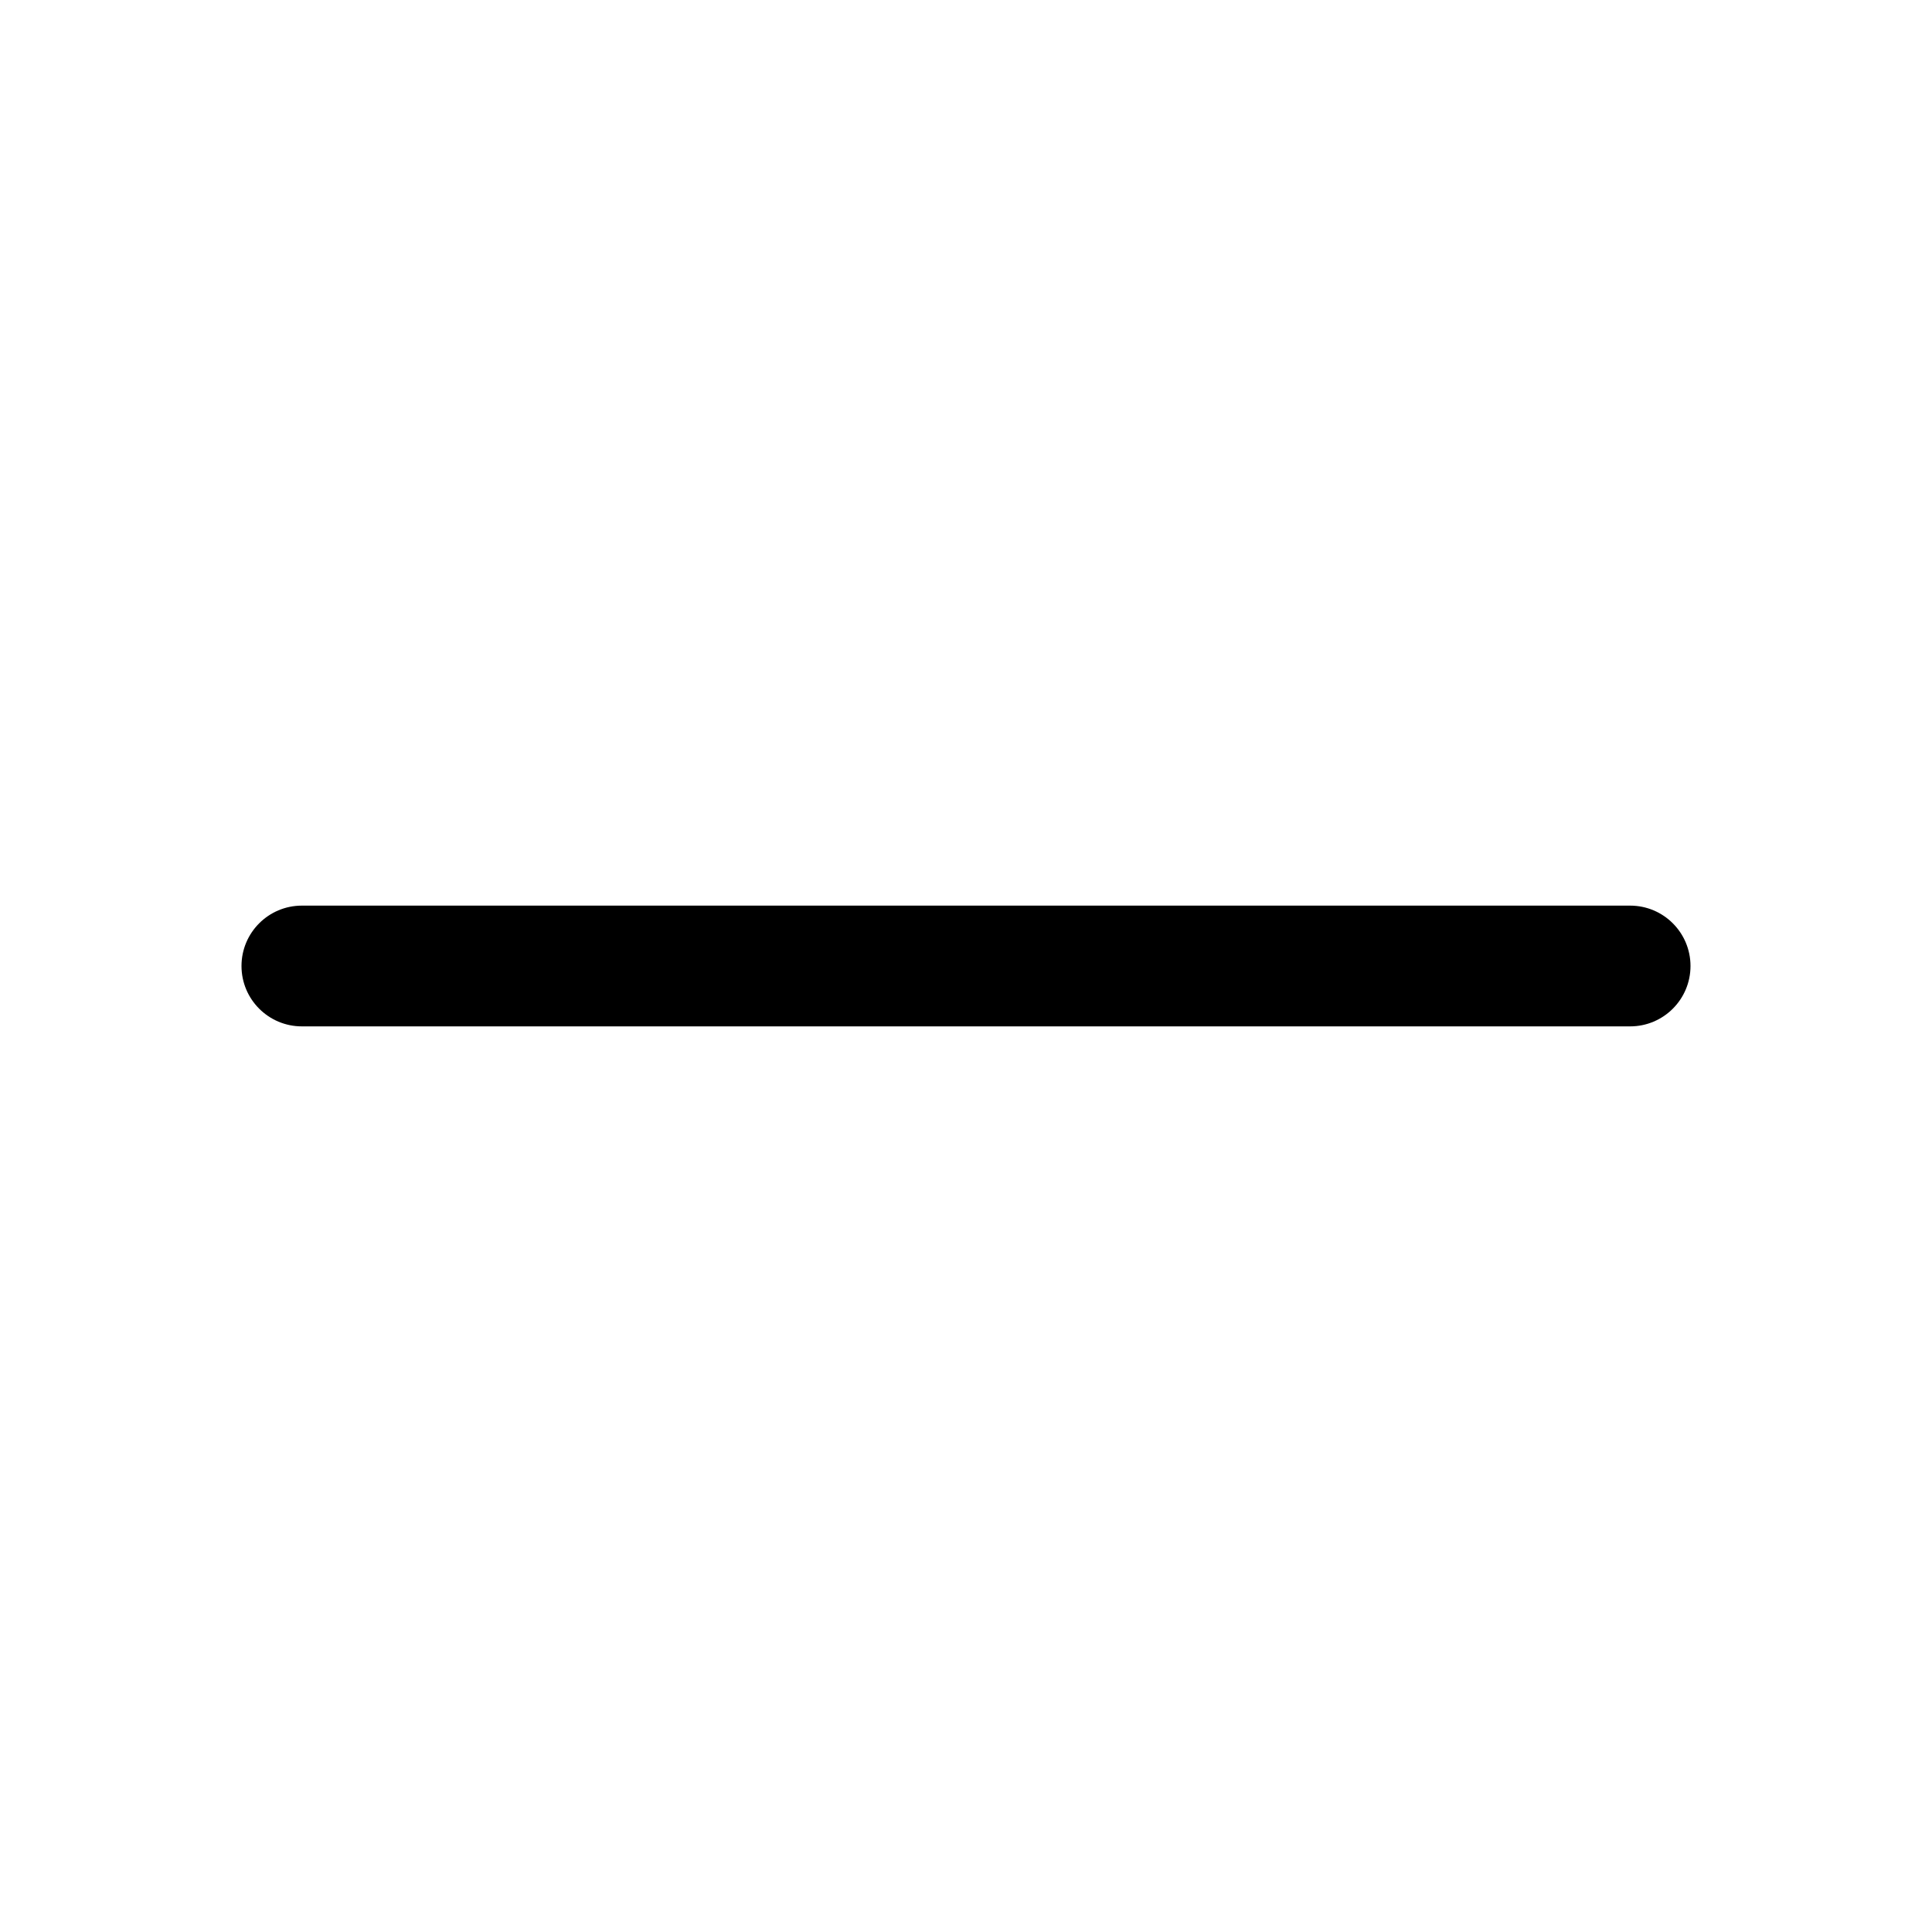
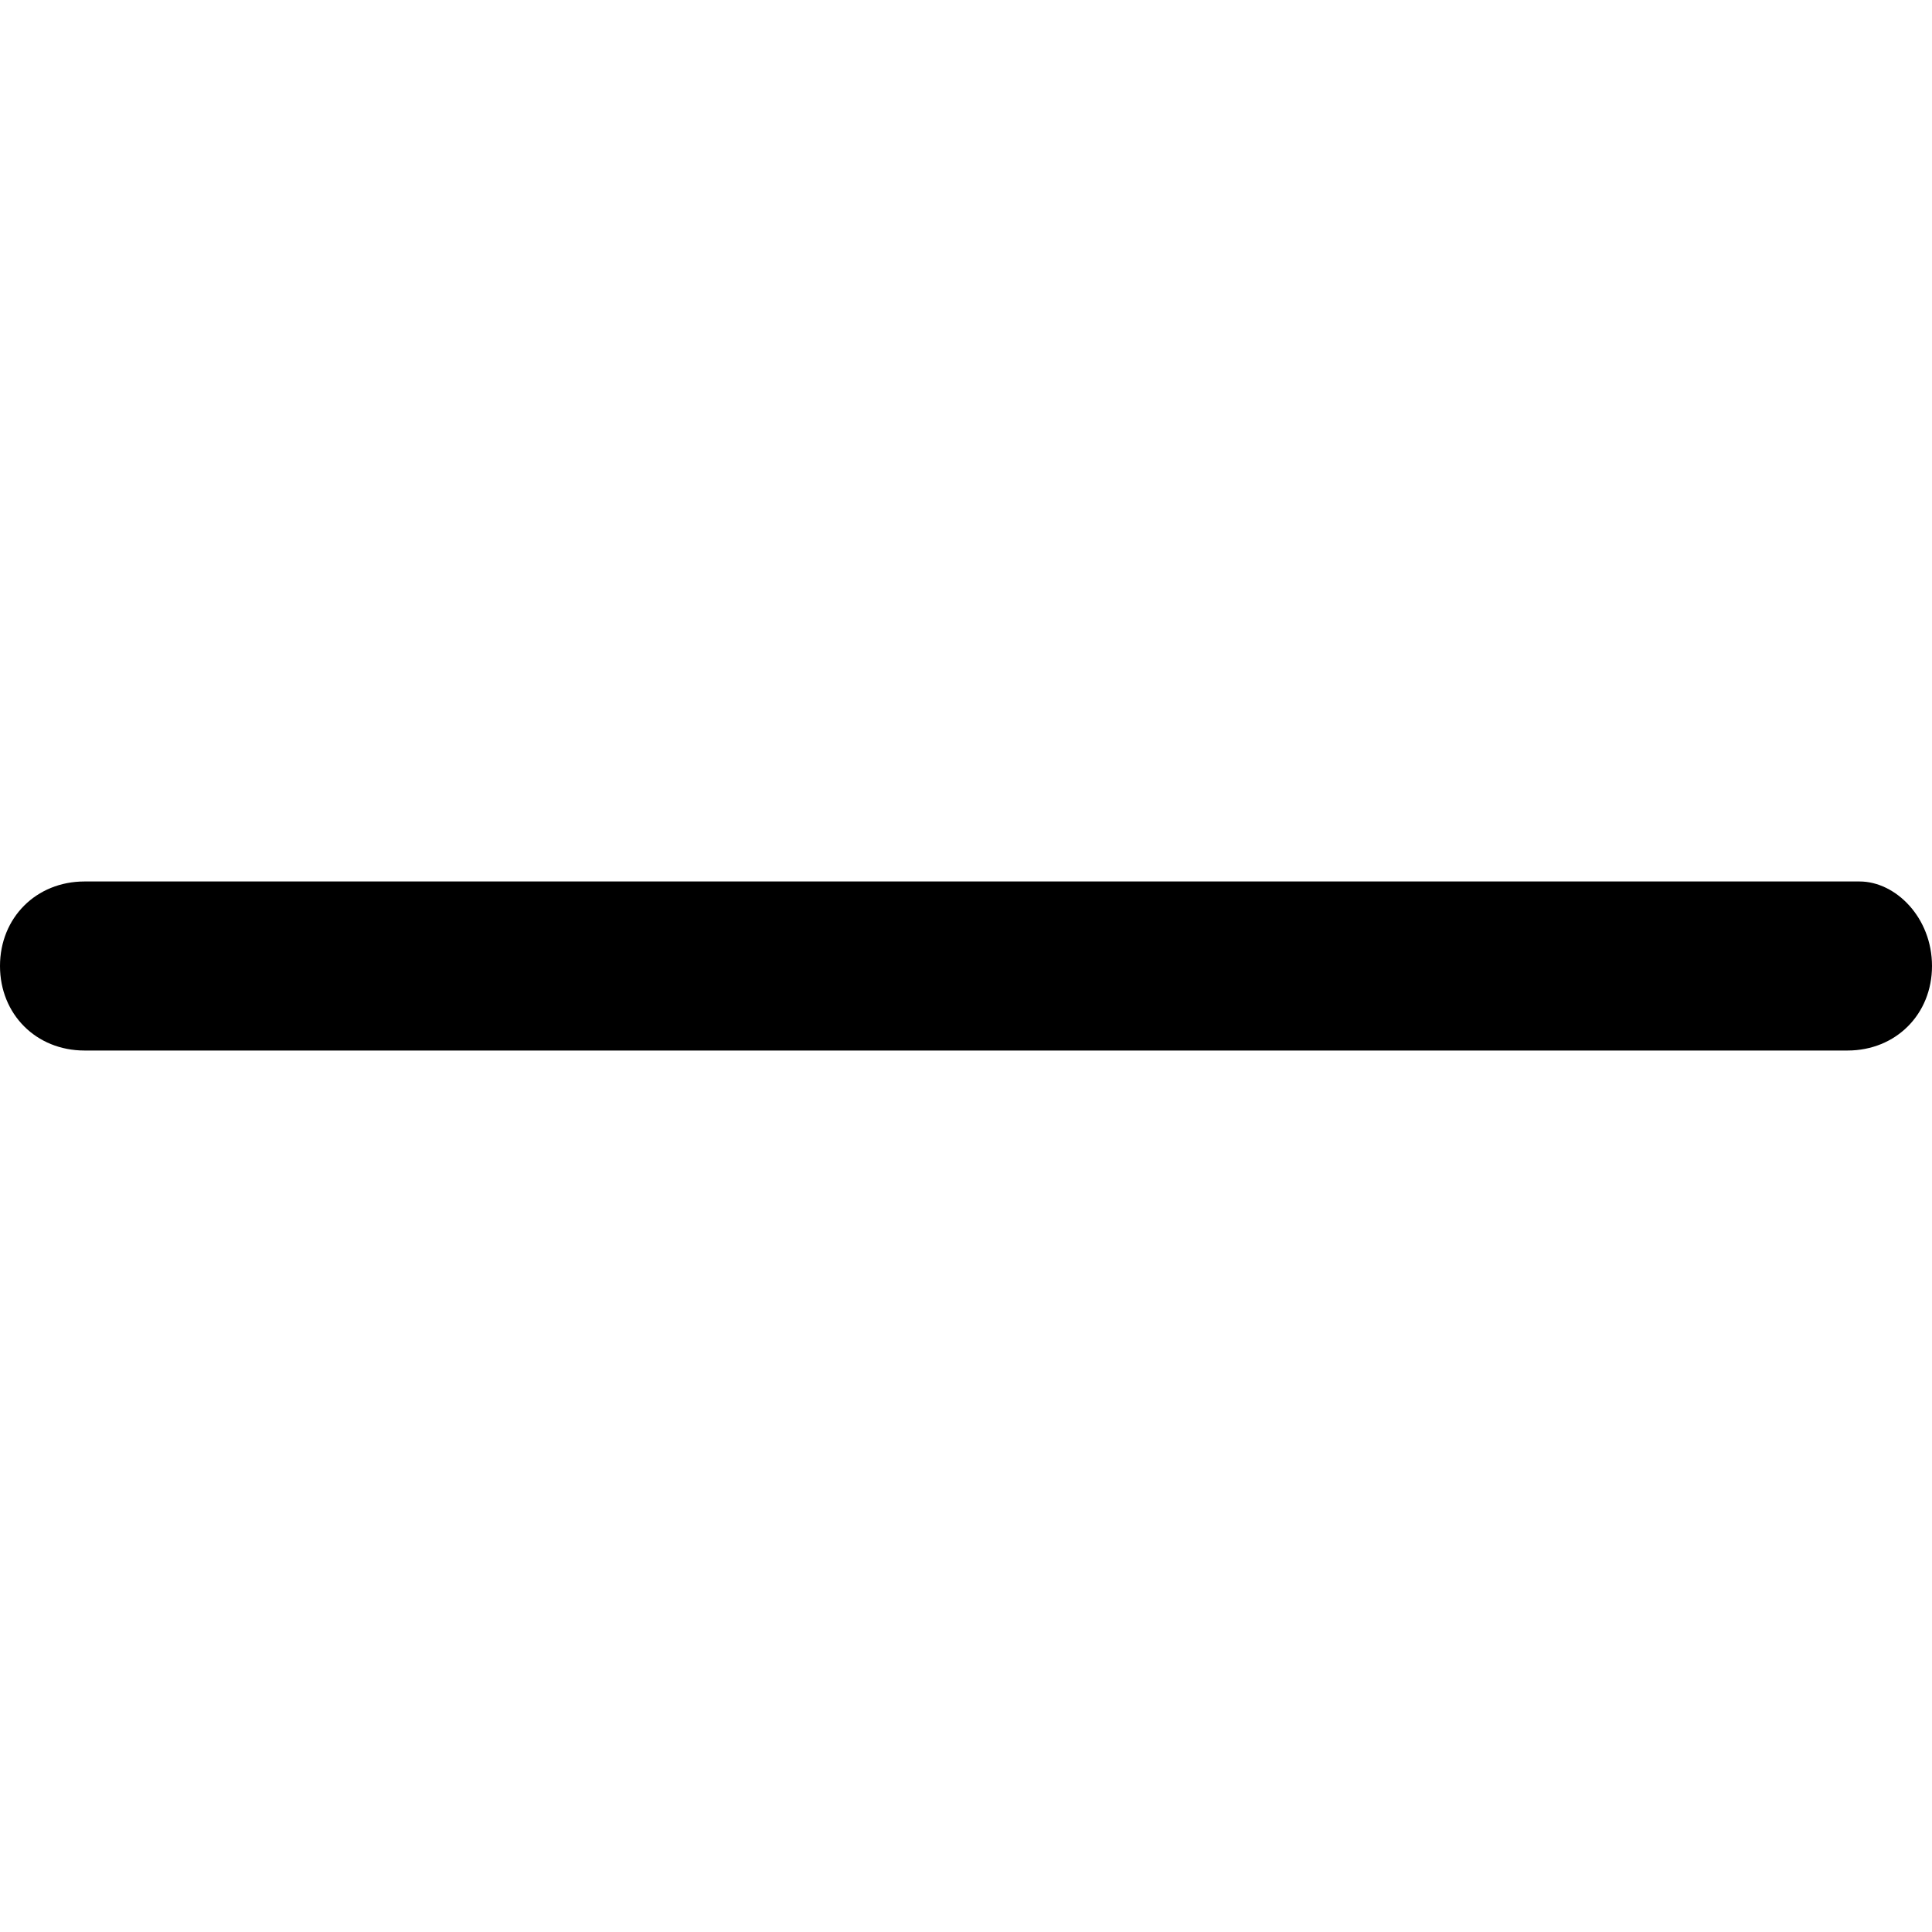
- <svg xmlns="http://www.w3.org/2000/svg" width="16" height="16" fill="currentColor" class="bi bi-dash-lg" viewBox="0 0 16 16">
-   <path fill-rule="evenodd" d="M2 8a.5.5 0 0 1 .5-.5h11a.5.5 0 0 1 0 1h-11A.5.5 0 0 1 2 8Z" />
+ <svg xmlns="http://www.w3.org/2000/svg" version="1.1" id="Слой_1" x="0px" y="0px" viewBox="0 0 16 16" style="enable-background:new 0 0 16 16;" xml:space="preserve">
+   <style type="text/css">
+ 	.st0{fill-rule:evenodd;clip-rule:evenodd;}
+ </style>
+   <path class="st0" d="M0,8c0-0.4,0.3-0.7,0.7-0.7h14.7C15.7,7.3,16,7.6,16,8c0,0.4-0.3,0.7-0.7,0.7H0.7C0.3,8.7,0,8.4,0,8z" />
</svg>
